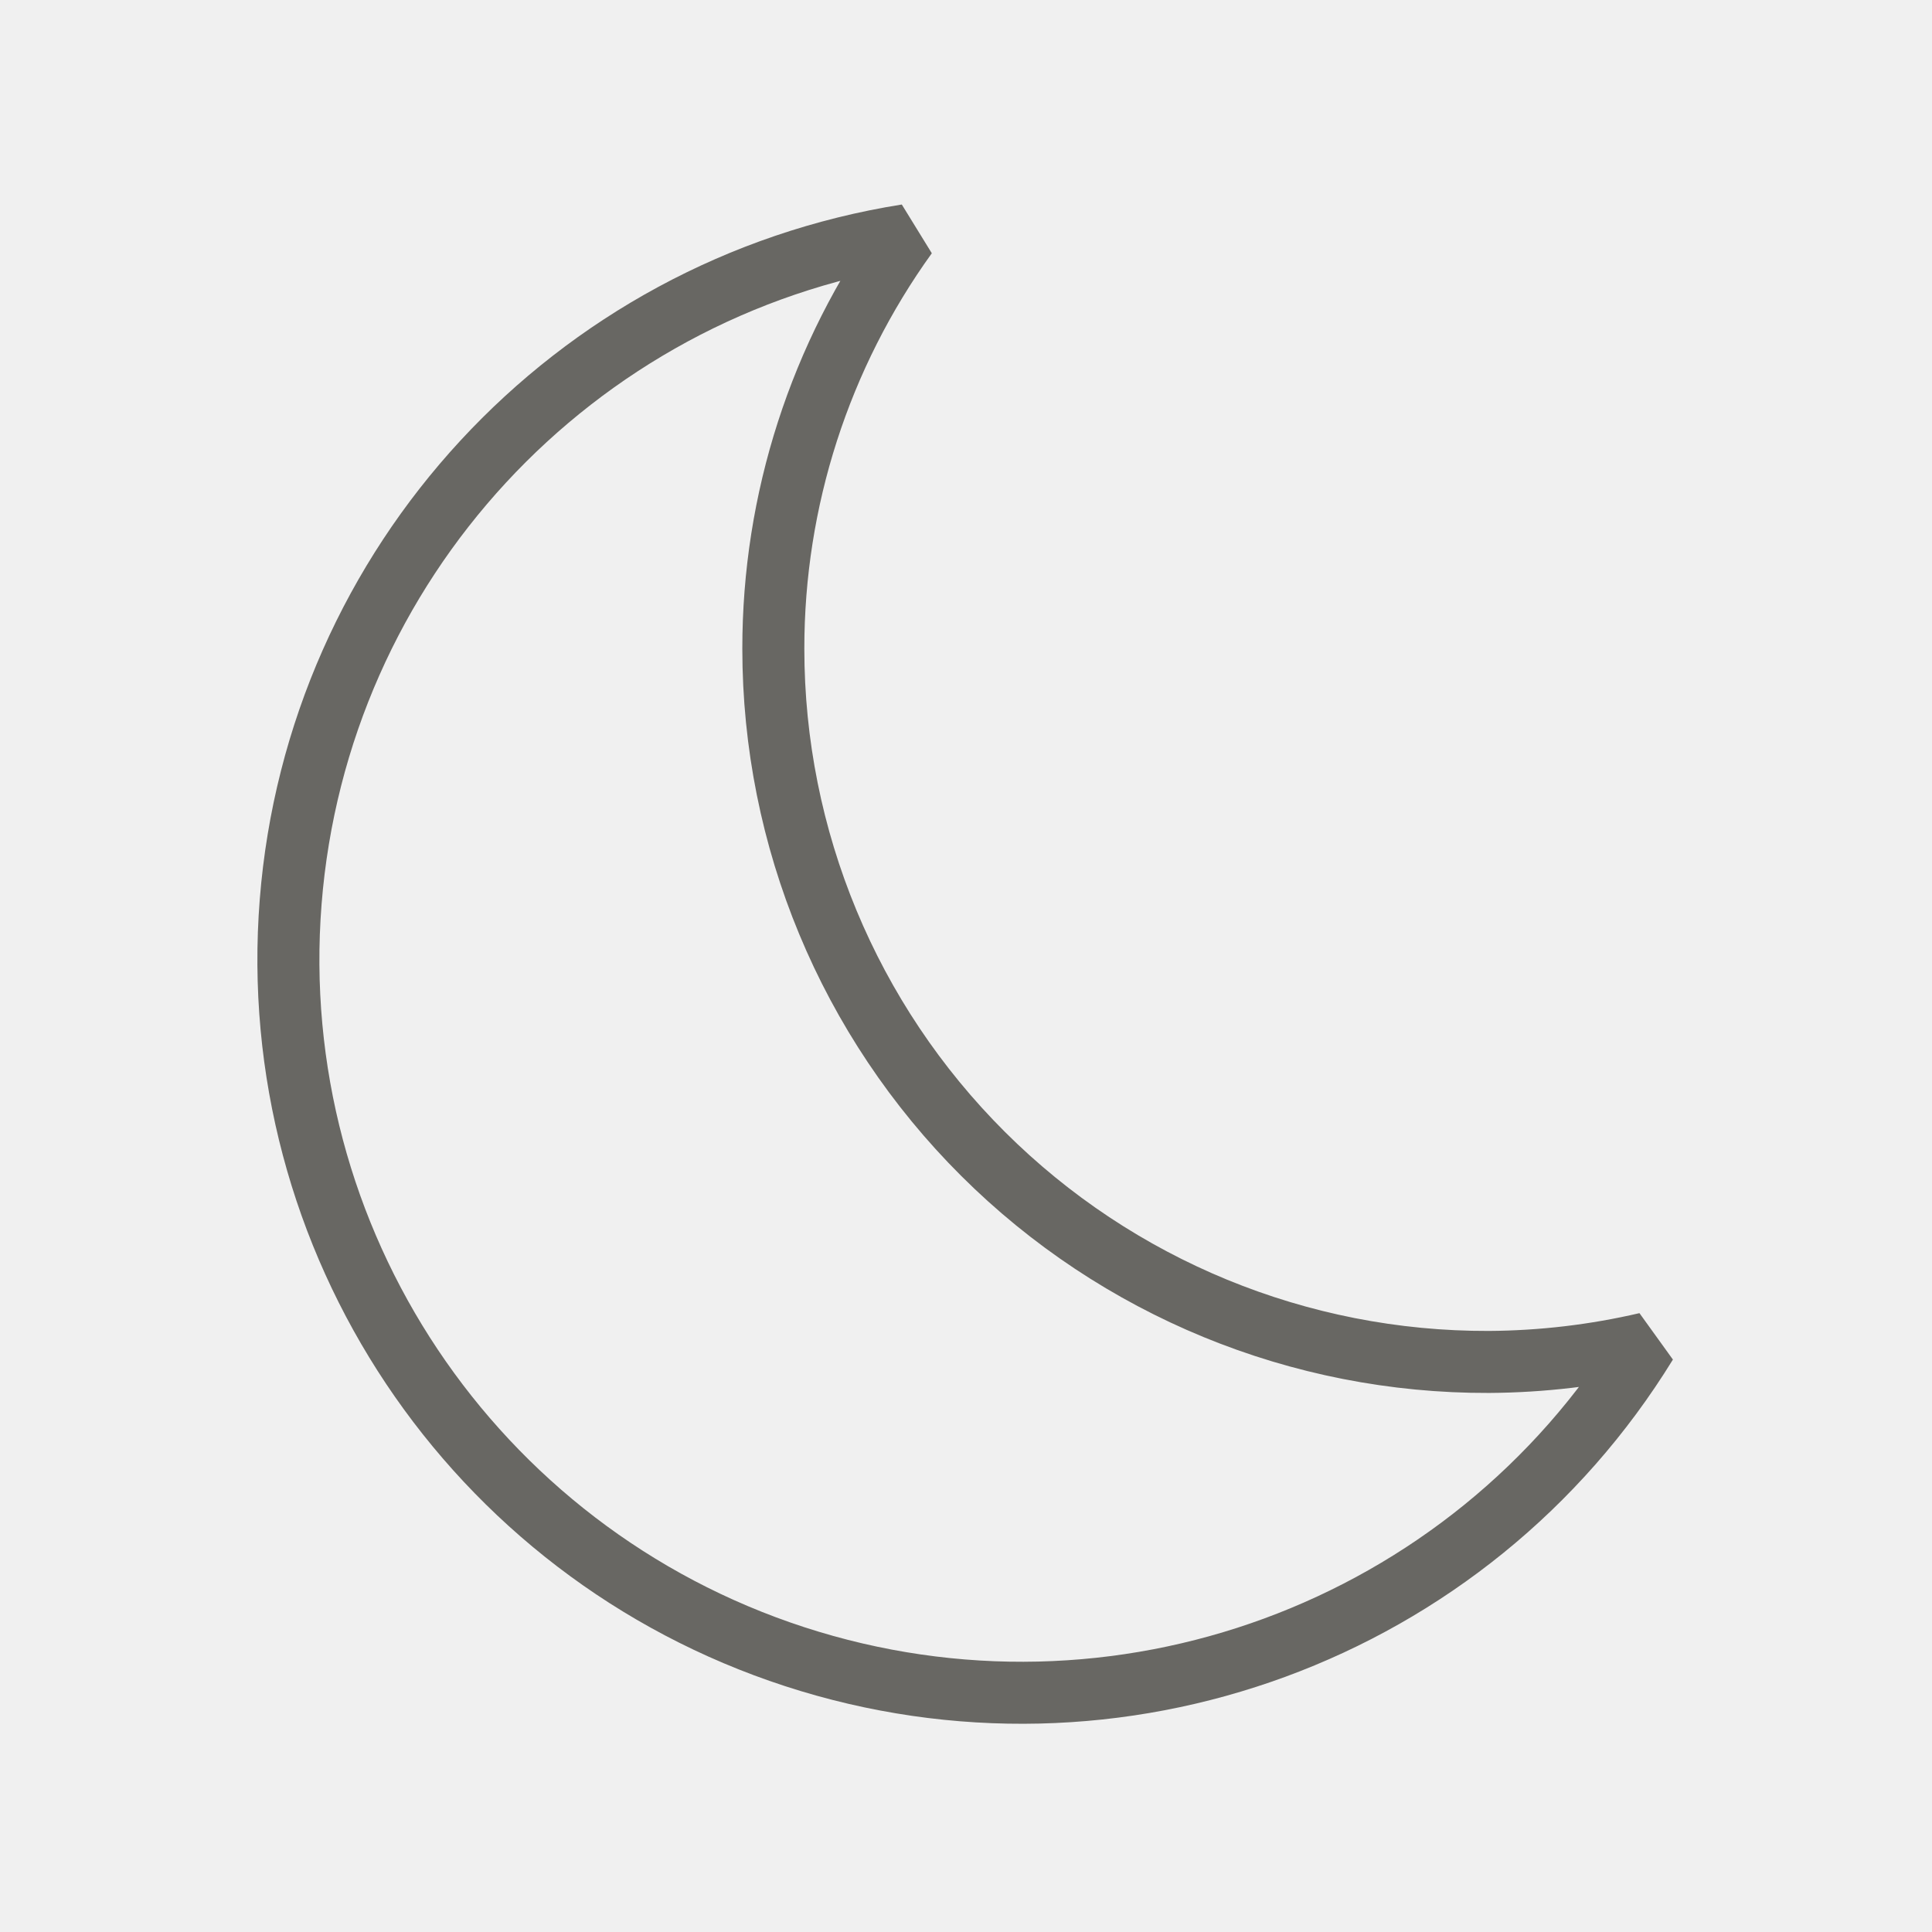
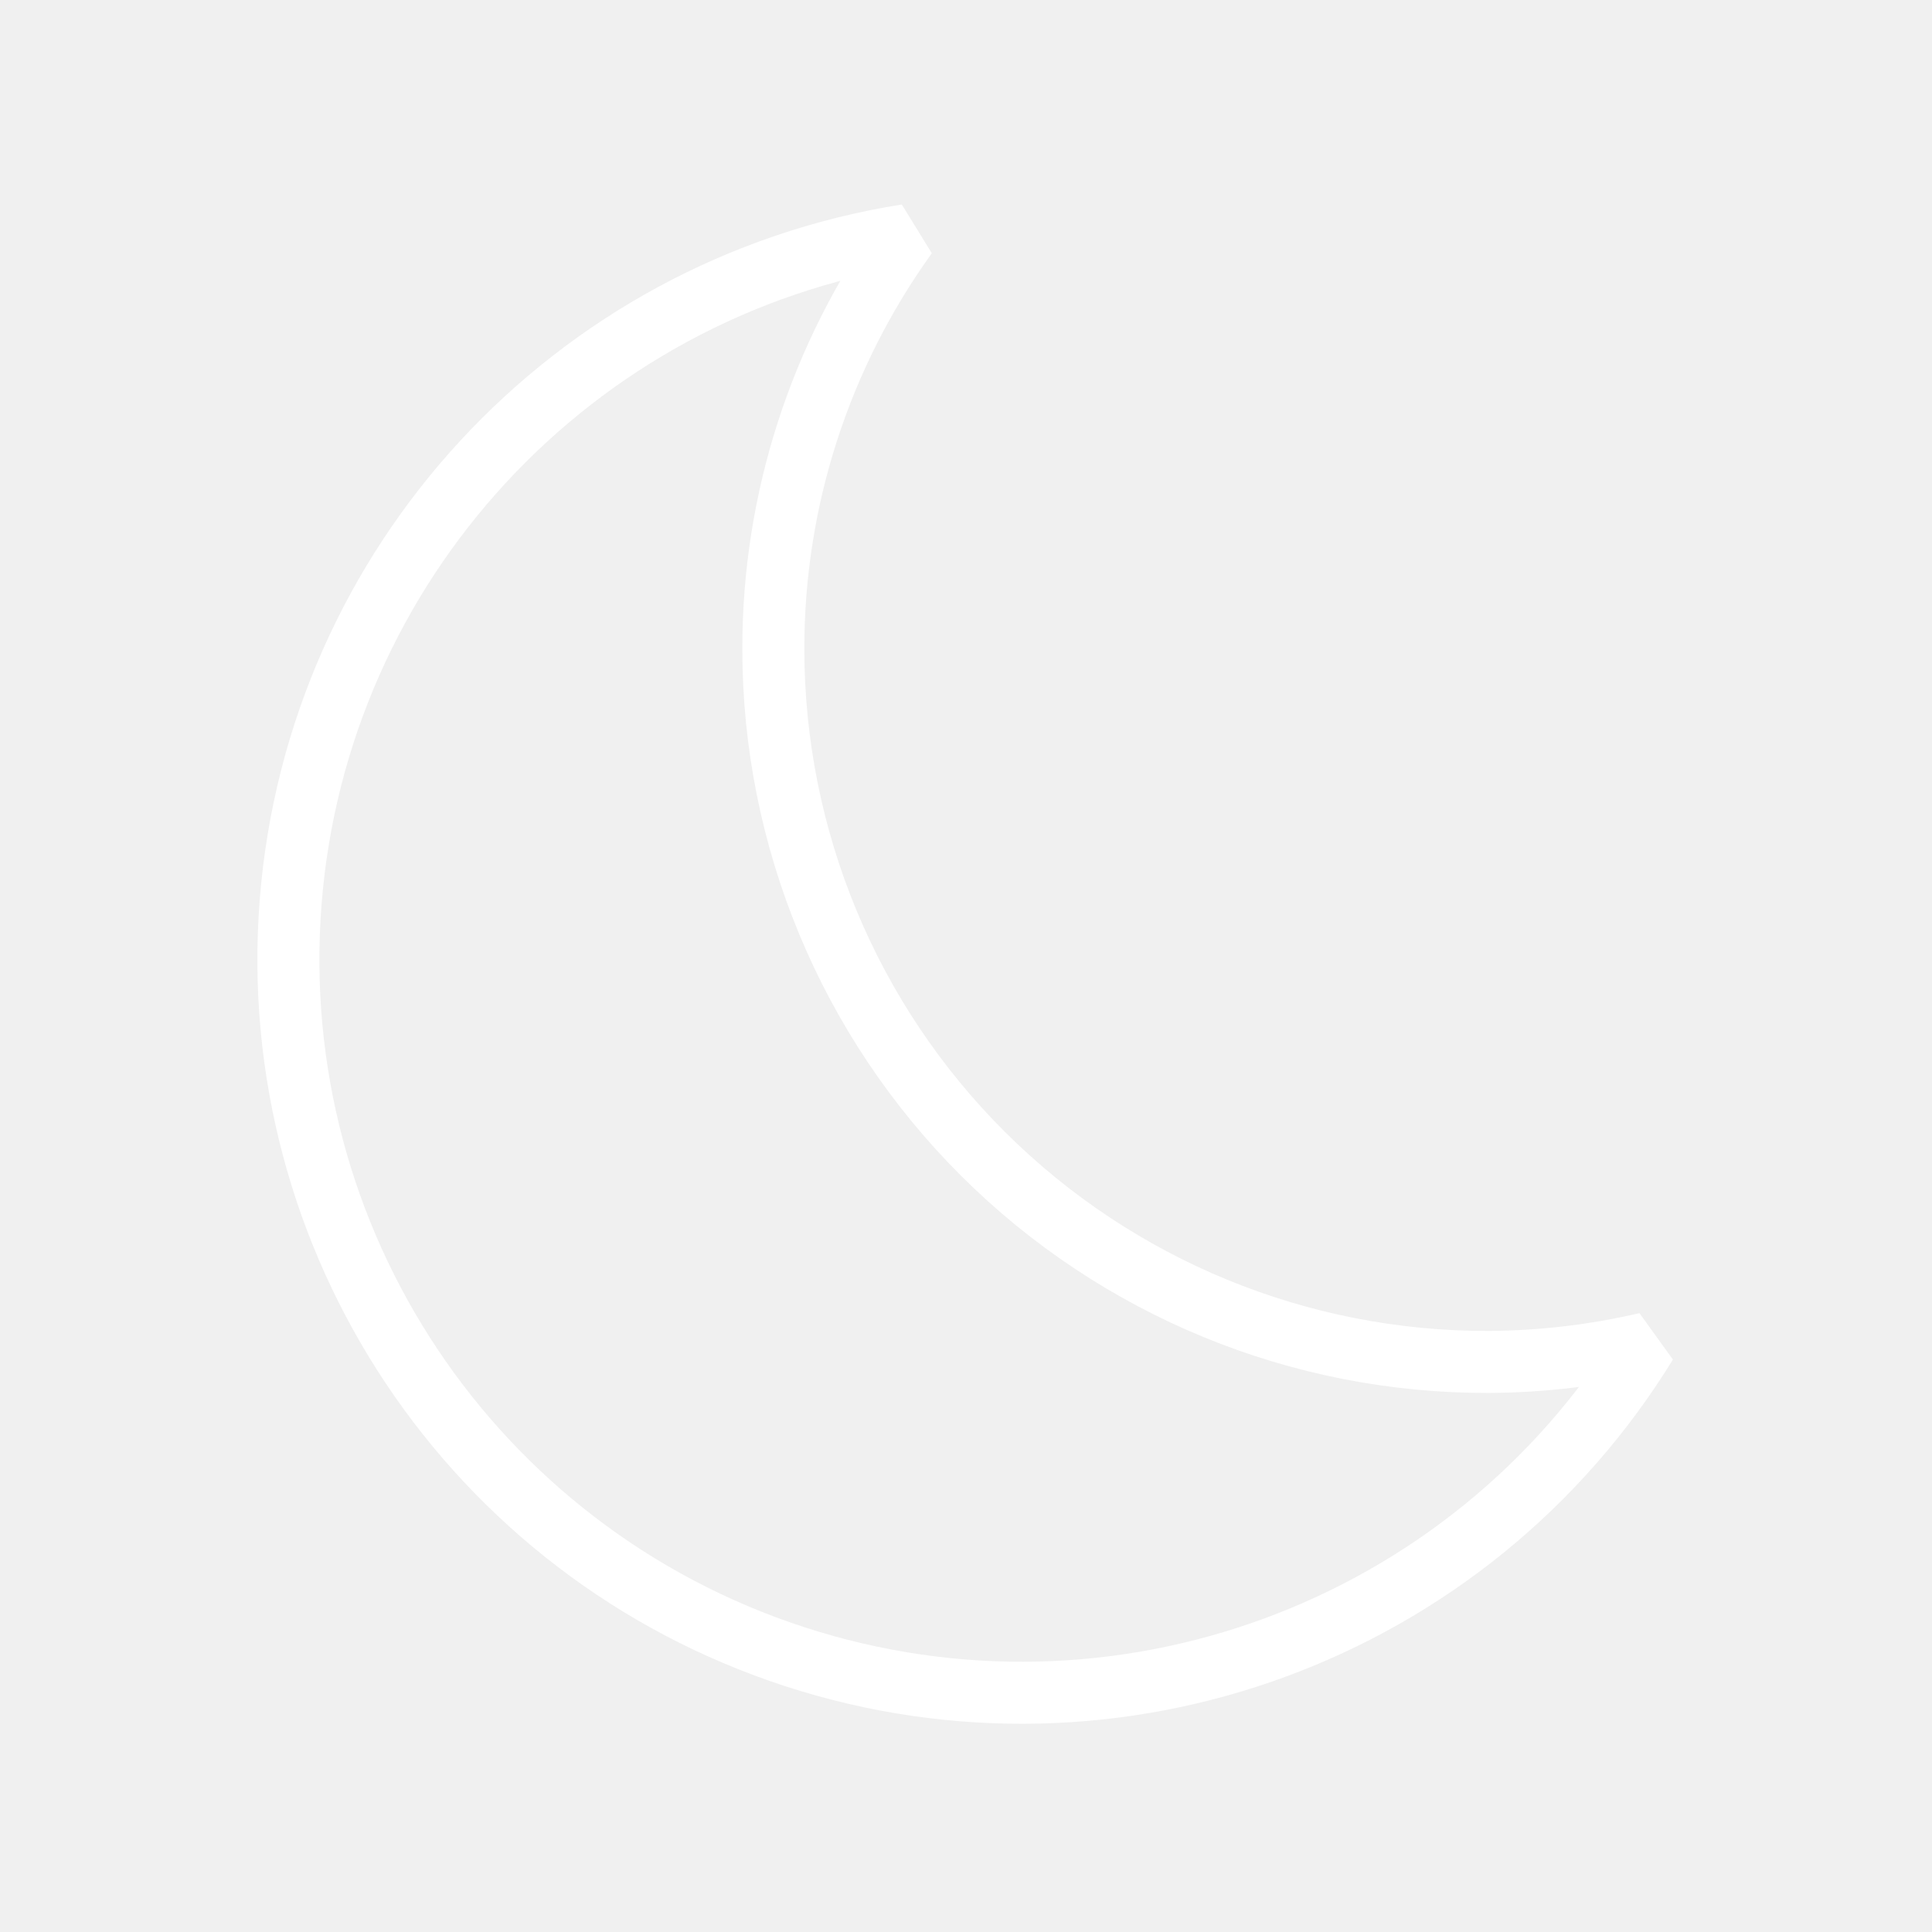
<svg xmlns="http://www.w3.org/2000/svg" width="288px" height="288px" viewBox="0 0 288 288" version="1.1">
  <g id="ICONS-/-Forecast-/-Color-/-33---Clear-Moon-LK" stroke="none" stroke-width="1" fill="none" fill-rule="evenodd" stroke-linecap="round" stroke-linejoin="bevel">
-     <g id="Clear" transform="translate(42, 35)" stroke="#686763" stroke-width="9.244">
+     <g id="Clear" transform="translate(42, 35)" stroke="#FFFFFF" stroke-width="9.244">
      <path d="M179.96,168.022 C151.701,168.121 124.565,156.963 104.548,137.015 C84.53,117.068 73.279,89.971 73.279,61.711 C73.263,39.58 80.217,18.006 93.155,0.051 C43.261,7.978 5.299,49.061 1.33,99.424 C-2.639,149.787 28.419,196.309 76.455,211.954 C124.49,227.599 176.989,208.29 203.441,165.249 C195.741,167.044 187.866,167.974 179.96,168.022 Z" id="Path" />
    </g>
  </g>
</svg>
